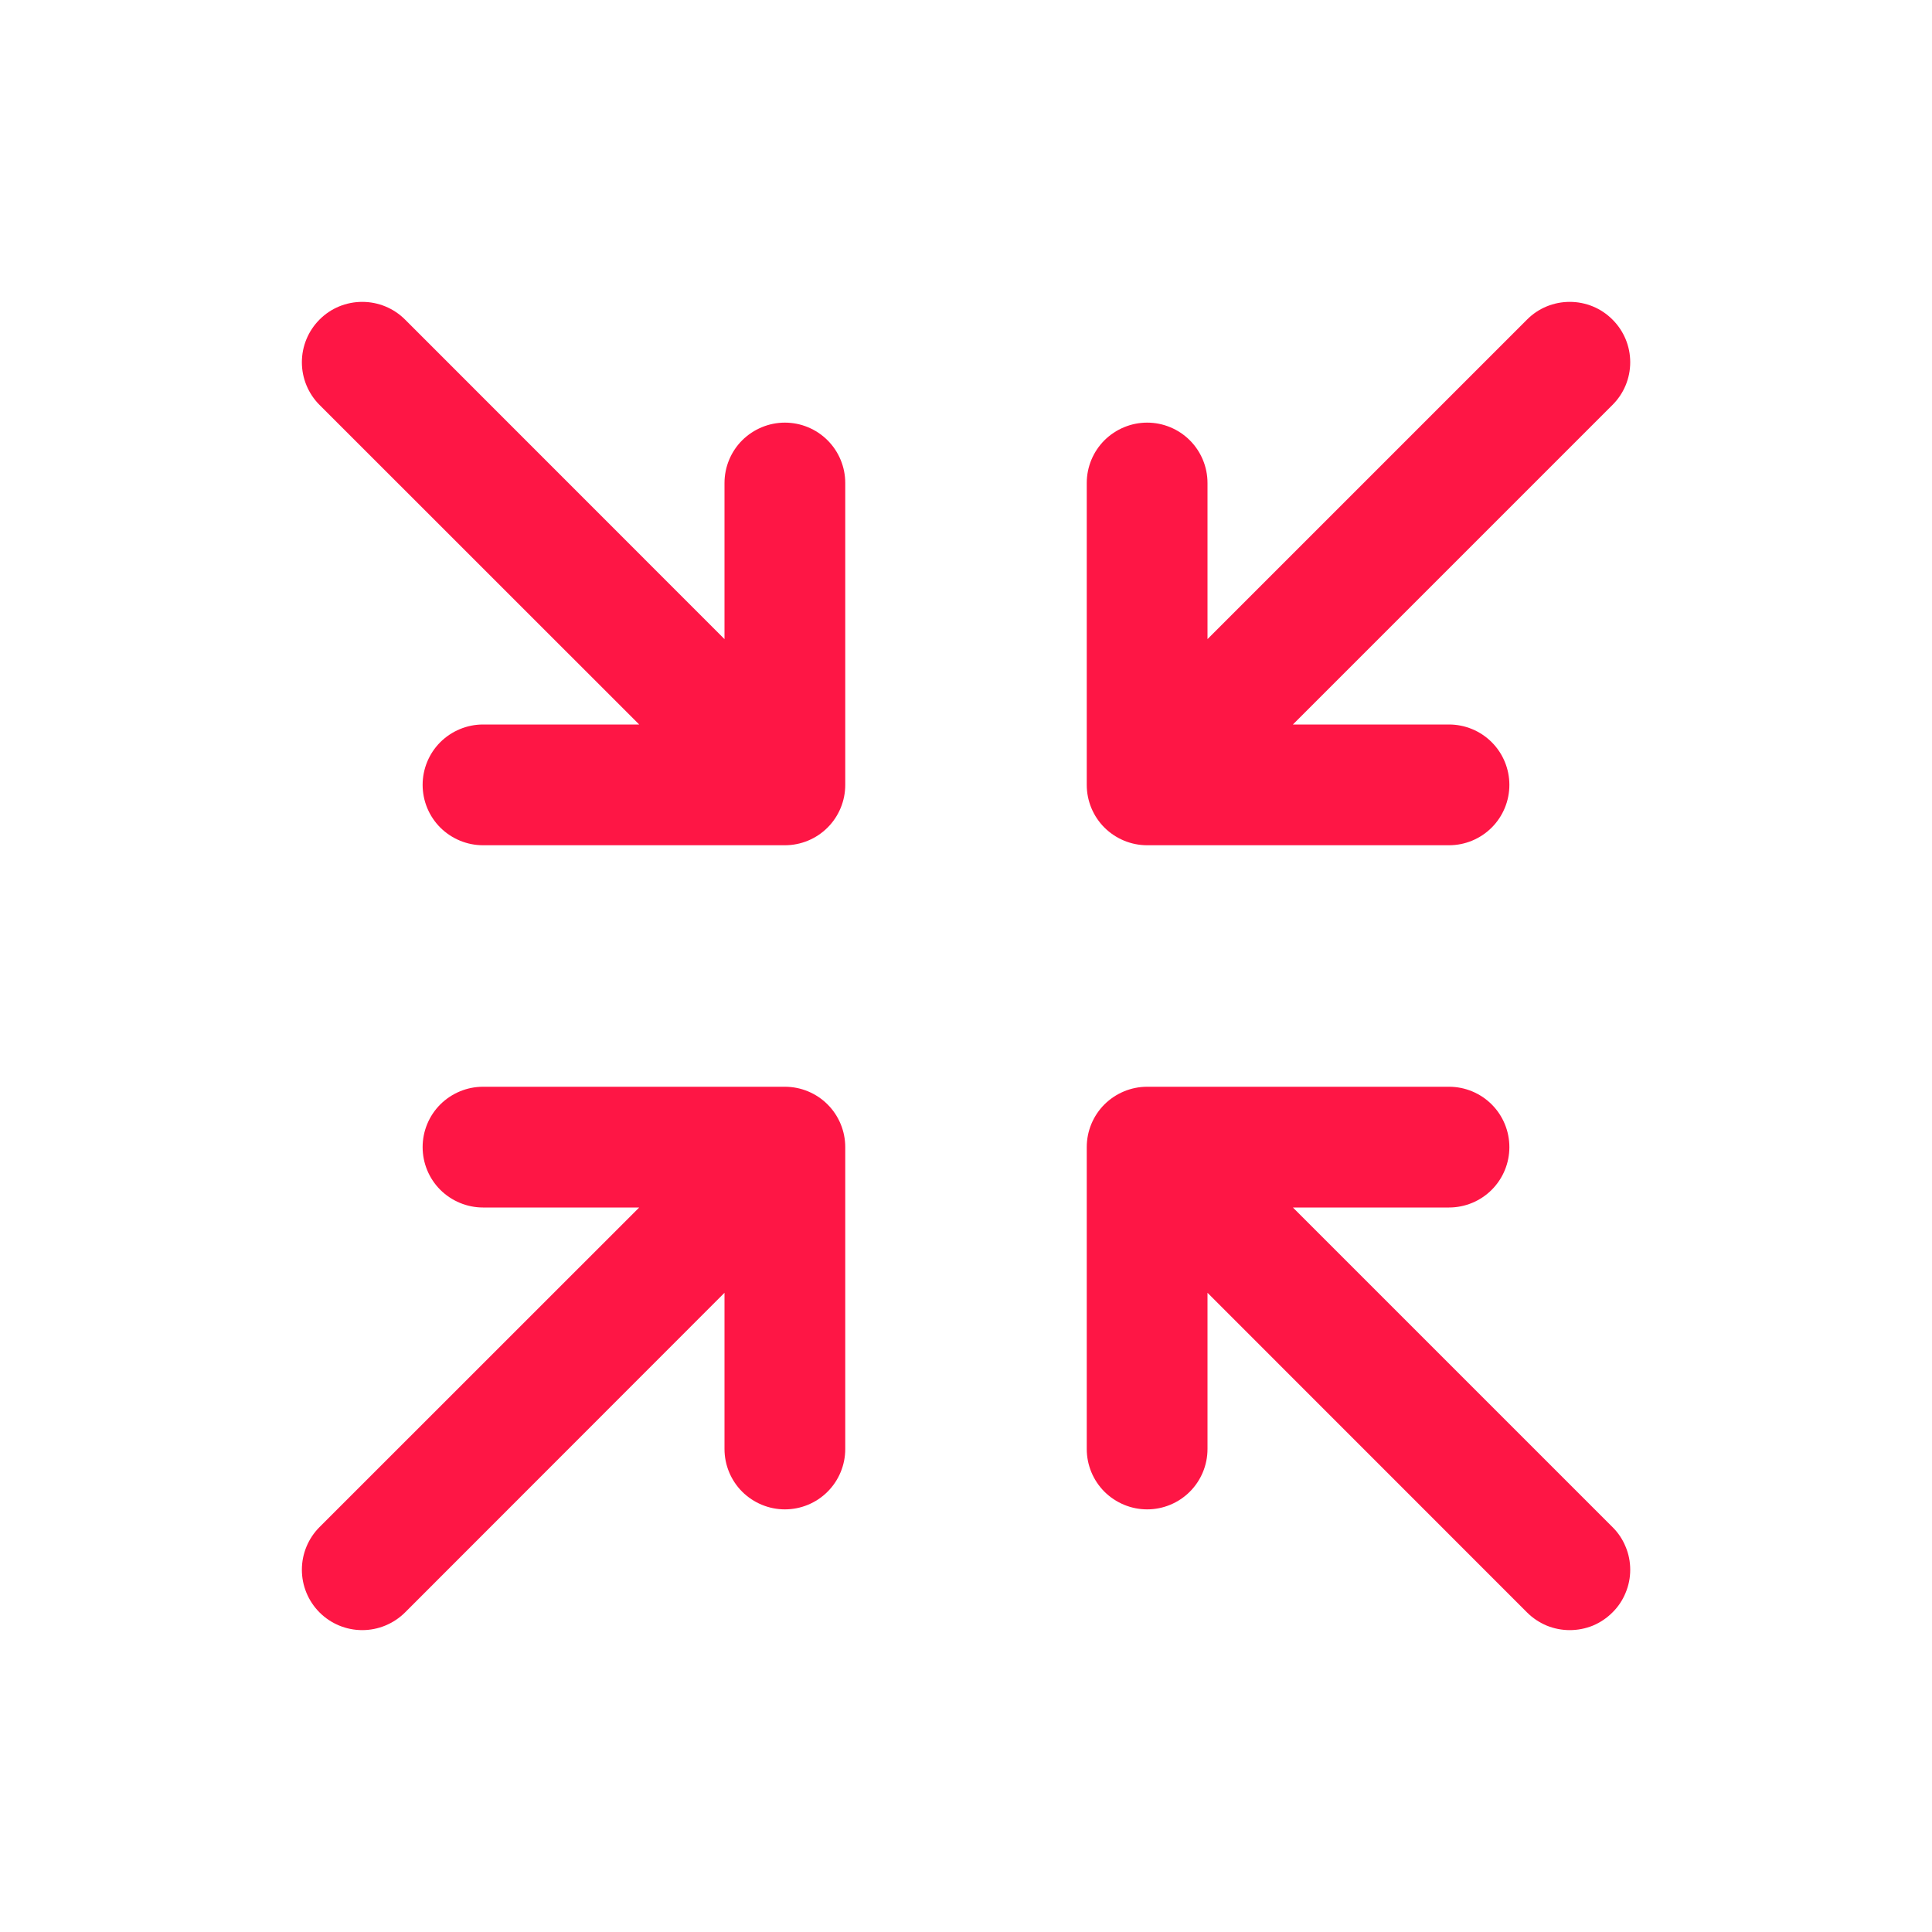
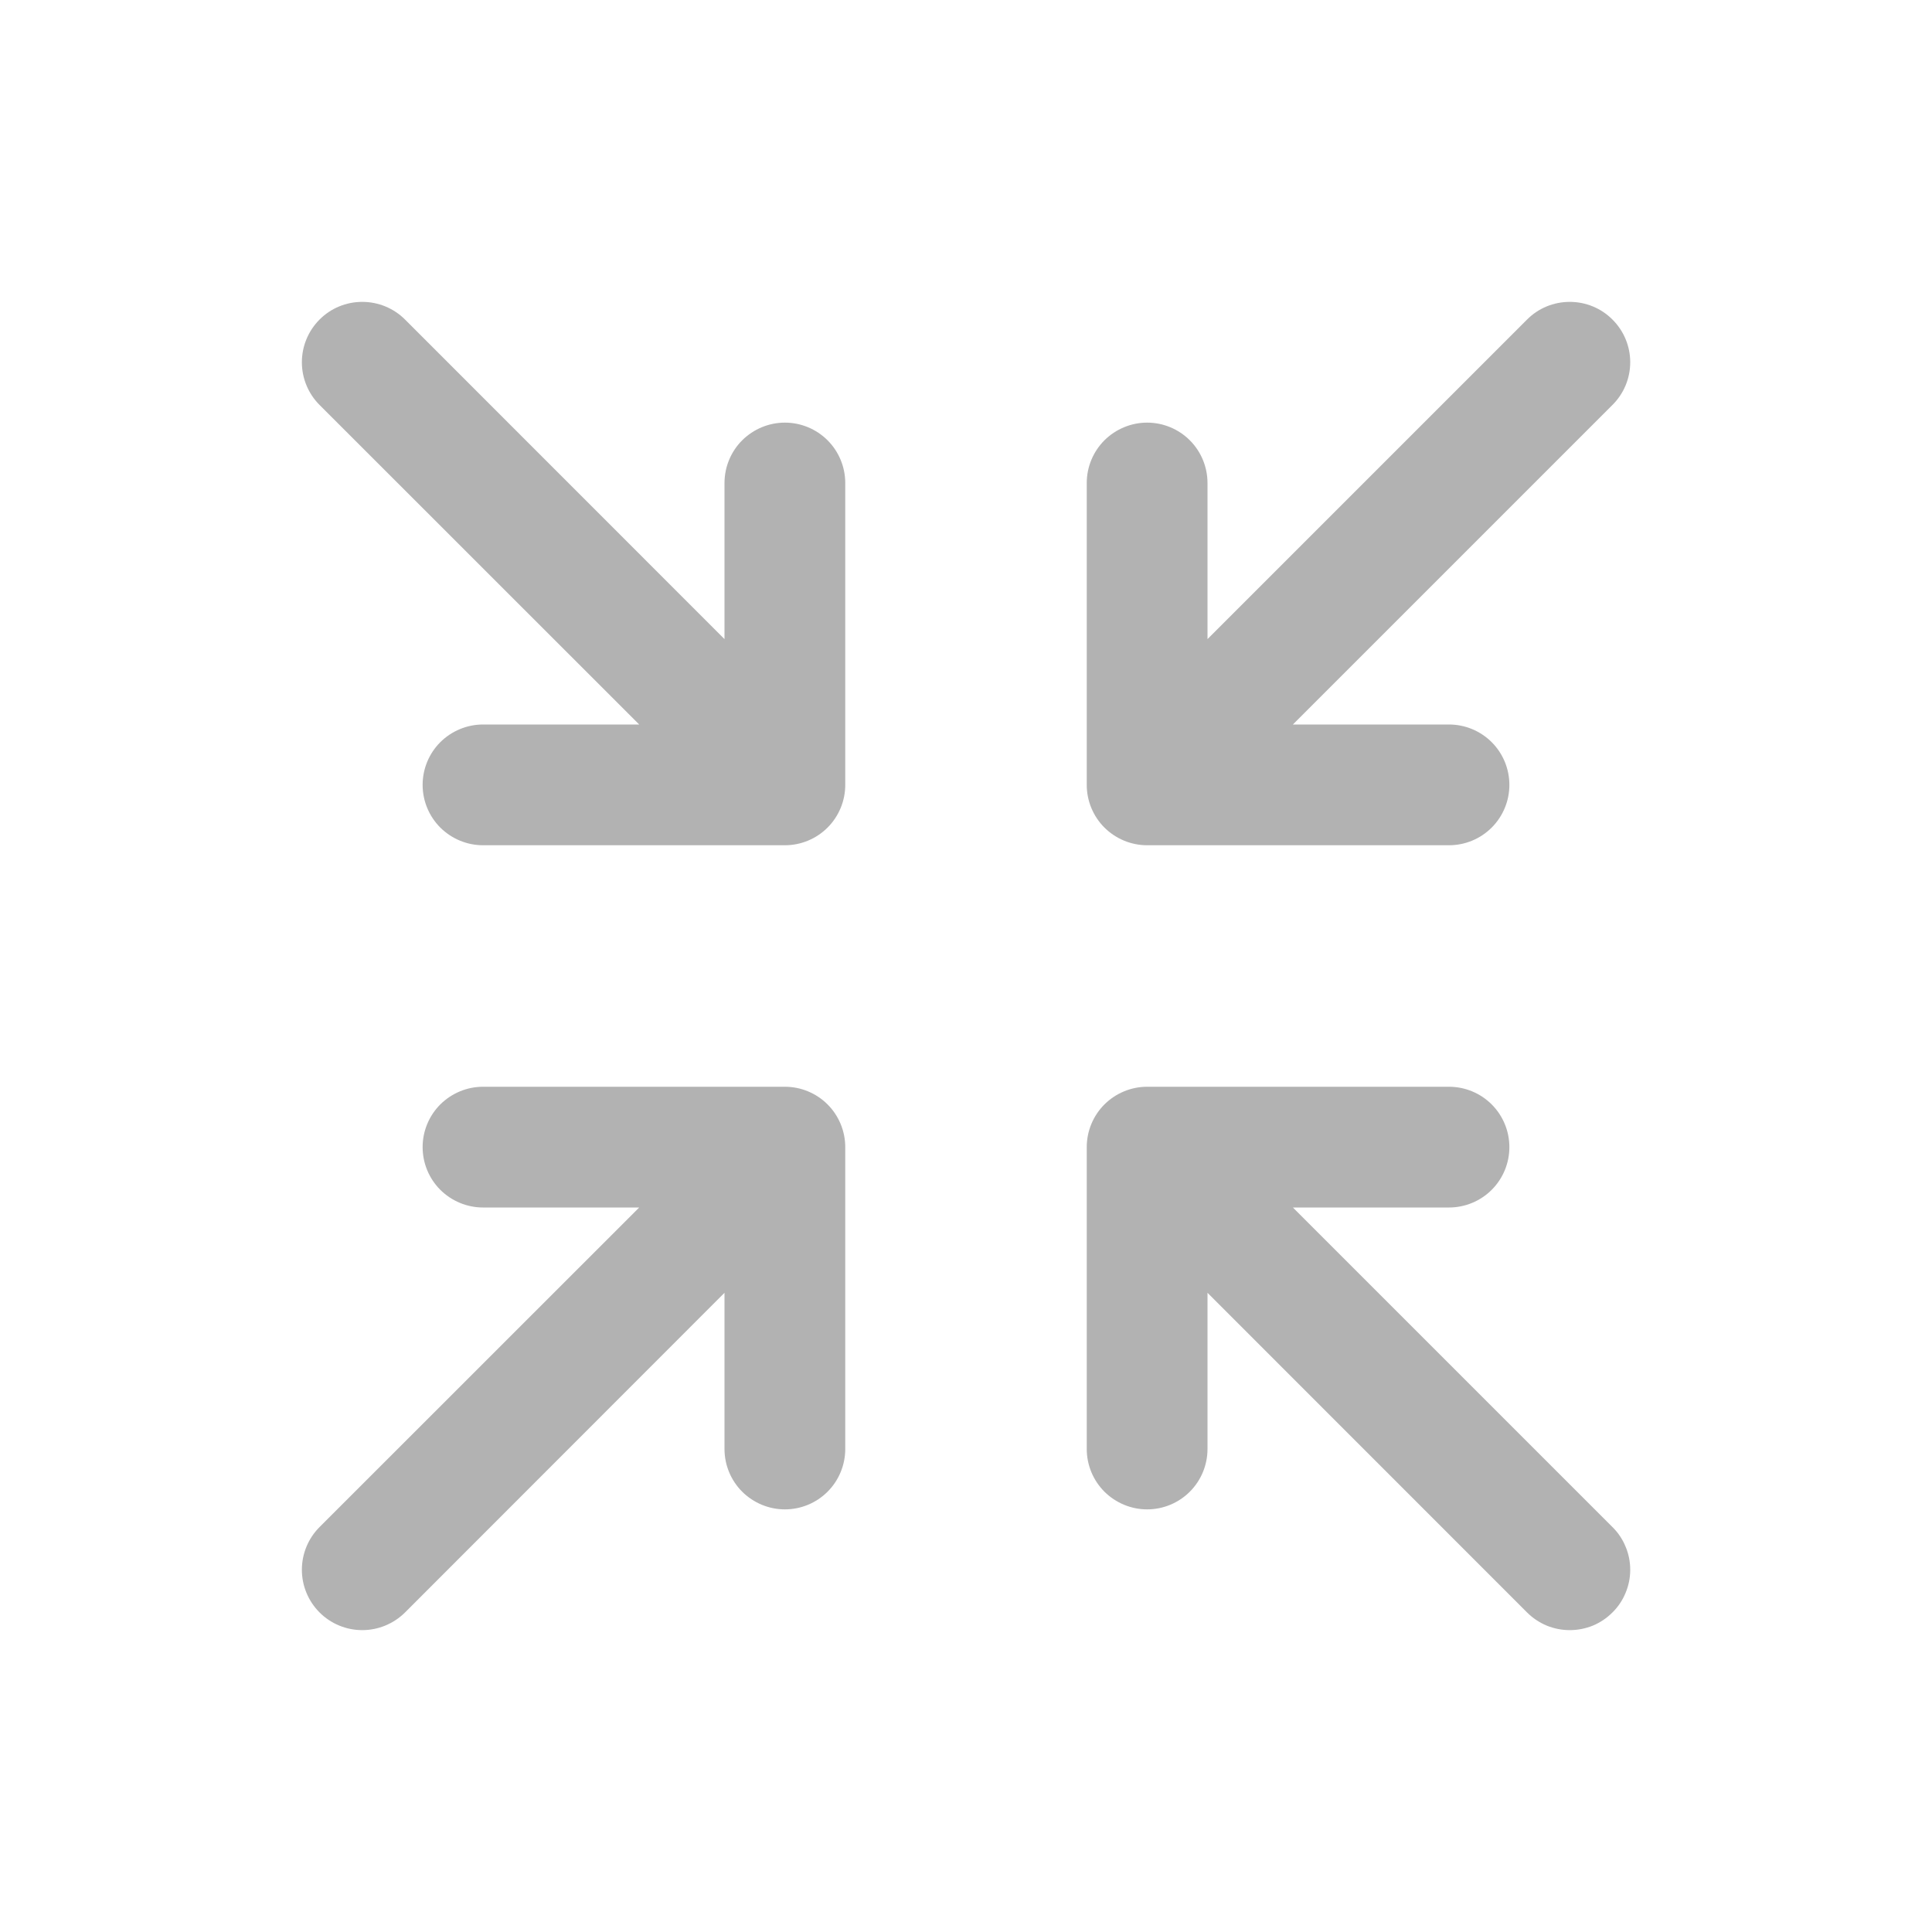
<svg xmlns="http://www.w3.org/2000/svg" width="20" height="20" viewBox="0 0 20 20" fill="none">
-   <path d="M11.25 8.125V5C11.25 4.834 11.316 4.675 11.433 4.558C11.551 4.441 11.71 4.375 11.875 4.375C12.041 4.375 12.2 4.441 12.317 4.558C12.434 4.675 12.5 4.834 12.5 5V6.616L15.808 3.308C15.925 3.19 16.084 3.125 16.25 3.125C16.416 3.125 16.575 3.19 16.692 3.308C16.81 3.425 16.876 3.584 16.876 3.75C16.876 3.916 16.81 4.075 16.692 4.192L13.384 7.5H15C15.166 7.5 15.325 7.566 15.442 7.683C15.559 7.8 15.625 7.959 15.625 8.125C15.625 8.291 15.559 8.45 15.442 8.567C15.325 8.684 15.166 8.75 15 8.75H11.875C11.71 8.75 11.551 8.684 11.433 8.567C11.316 8.45 11.25 8.291 11.25 8.125ZM8.125 11.25H5C4.835 11.25 4.676 11.316 4.558 11.433C4.441 11.55 4.375 11.709 4.375 11.875C4.375 12.041 4.441 12.2 4.558 12.317C4.676 12.434 4.835 12.5 5 12.5H6.617L3.308 15.808C3.191 15.925 3.125 16.084 3.125 16.25C3.125 16.416 3.191 16.575 3.308 16.692C3.425 16.809 3.584 16.875 3.75 16.875C3.916 16.875 4.075 16.809 4.193 16.692L7.5 13.383V15C7.5 15.166 7.566 15.325 7.683 15.442C7.801 15.559 7.96 15.625 8.125 15.625C8.291 15.625 8.45 15.559 8.567 15.442C8.684 15.325 8.75 15.166 8.75 15V11.875C8.75 11.709 8.684 11.55 8.567 11.433C8.45 11.316 8.291 11.25 8.125 11.25ZM13.384 12.5H15C15.166 12.5 15.325 12.434 15.442 12.317C15.559 12.2 15.625 12.041 15.625 11.875C15.625 11.709 15.559 11.55 15.442 11.433C15.325 11.316 15.166 11.25 15 11.25H11.875C11.71 11.25 11.551 11.316 11.433 11.433C11.316 11.55 11.25 11.709 11.25 11.875V15C11.25 15.166 11.316 15.325 11.433 15.442C11.551 15.559 11.71 15.625 11.875 15.625C12.041 15.625 12.2 15.559 12.317 15.442C12.434 15.325 12.5 15.166 12.5 15V13.383L15.808 16.692C15.866 16.75 15.935 16.796 16.011 16.828C16.087 16.859 16.168 16.875 16.25 16.875C16.332 16.875 16.414 16.859 16.49 16.828C16.566 16.796 16.634 16.75 16.692 16.692C16.751 16.634 16.797 16.565 16.828 16.489C16.86 16.413 16.876 16.332 16.876 16.25C16.876 16.168 16.86 16.086 16.828 16.011C16.797 15.935 16.751 15.866 16.692 15.808L13.384 12.5ZM8.125 4.375C7.96 4.375 7.801 4.441 7.683 4.558C7.566 4.675 7.5 4.834 7.5 5V6.616L4.193 3.308C4.075 3.19 3.916 3.125 3.75 3.125C3.584 3.125 3.425 3.19 3.308 3.308C3.191 3.425 3.125 3.584 3.125 3.75C3.125 3.916 3.191 4.075 3.308 4.192L6.617 7.5H5C4.835 7.5 4.676 7.566 4.558 7.683C4.441 7.8 4.375 7.959 4.375 8.125C4.375 8.291 4.441 8.45 4.558 8.567C4.676 8.684 4.835 8.75 5 8.75H8.125C8.291 8.75 8.45 8.684 8.567 8.567C8.684 8.45 8.75 8.291 8.75 8.125V5C8.75 4.834 8.684 4.675 8.567 4.558C8.45 4.441 8.291 4.375 8.125 4.375Z" fill="#FE1645" />
+   <path d="M11.25 8.125V5C11.25 4.834 11.316 4.675 11.433 4.558C11.551 4.441 11.71 4.375 11.875 4.375C12.041 4.375 12.2 4.441 12.317 4.558C12.434 4.675 12.5 4.834 12.5 5V6.616L15.808 3.308C15.925 3.19 16.084 3.125 16.25 3.125C16.416 3.125 16.575 3.19 16.692 3.308C16.81 3.425 16.876 3.584 16.876 3.75C16.876 3.916 16.81 4.075 16.692 4.192L13.384 7.5H15C15.166 7.5 15.325 7.566 15.442 7.683C15.559 7.8 15.625 7.959 15.625 8.125C15.625 8.291 15.559 8.45 15.442 8.567C15.325 8.684 15.166 8.75 15 8.75H11.875C11.71 8.75 11.551 8.684 11.433 8.567C11.316 8.45 11.25 8.291 11.25 8.125ZM8.125 11.25H5C4.835 11.25 4.676 11.316 4.558 11.433C4.441 11.55 4.375 11.709 4.375 11.875C4.375 12.041 4.441 12.2 4.558 12.317C4.676 12.434 4.835 12.5 5 12.5H6.617L3.308 15.808C3.191 15.925 3.125 16.084 3.125 16.25C3.125 16.416 3.191 16.575 3.308 16.692C3.425 16.809 3.584 16.875 3.75 16.875C3.916 16.875 4.075 16.809 4.193 16.692L7.5 13.383V15C7.5 15.166 7.566 15.325 7.683 15.442C7.801 15.559 7.96 15.625 8.125 15.625C8.291 15.625 8.45 15.559 8.567 15.442C8.684 15.325 8.75 15.166 8.75 15V11.875C8.75 11.709 8.684 11.55 8.567 11.433C8.45 11.316 8.291 11.25 8.125 11.25ZM13.384 12.5H15C15.166 12.5 15.325 12.434 15.442 12.317C15.559 12.2 15.625 12.041 15.625 11.875C15.625 11.709 15.559 11.55 15.442 11.433C15.325 11.316 15.166 11.25 15 11.25H11.875C11.71 11.25 11.551 11.316 11.433 11.433C11.316 11.55 11.25 11.709 11.25 11.875V15C11.25 15.166 11.316 15.325 11.433 15.442C11.551 15.559 11.71 15.625 11.875 15.625C12.041 15.625 12.2 15.559 12.317 15.442C12.434 15.325 12.5 15.166 12.5 15V13.383L15.808 16.692C15.866 16.75 15.935 16.796 16.011 16.828C16.087 16.859 16.168 16.875 16.25 16.875C16.332 16.875 16.414 16.859 16.49 16.828C16.566 16.796 16.634 16.75 16.692 16.692C16.751 16.634 16.797 16.565 16.828 16.489C16.86 16.413 16.876 16.332 16.876 16.25C16.876 16.168 16.86 16.086 16.828 16.011C16.797 15.935 16.751 15.866 16.692 15.808L13.384 12.5ZM8.125 4.375C7.96 4.375 7.801 4.441 7.683 4.558C7.566 4.675 7.5 4.834 7.5 5V6.616L4.193 3.308C4.075 3.19 3.916 3.125 3.75 3.125C3.584 3.125 3.425 3.19 3.308 3.308C3.191 3.425 3.125 3.584 3.125 3.75C3.125 3.916 3.191 4.075 3.308 4.192L6.617 7.5H5C4.835 7.5 4.676 7.566 4.558 7.683C4.441 7.8 4.375 7.959 4.375 8.125C4.375 8.291 4.441 8.45 4.558 8.567C4.676 8.684 4.835 8.75 5 8.75H8.125C8.291 8.75 8.45 8.684 8.567 8.567C8.684 8.45 8.75 8.291 8.75 8.125V5C8.75 4.834 8.684 4.675 8.567 4.558C8.45 4.441 8.291 4.375 8.125 4.375Z" fill="#B2B2B2" />
</svg>
